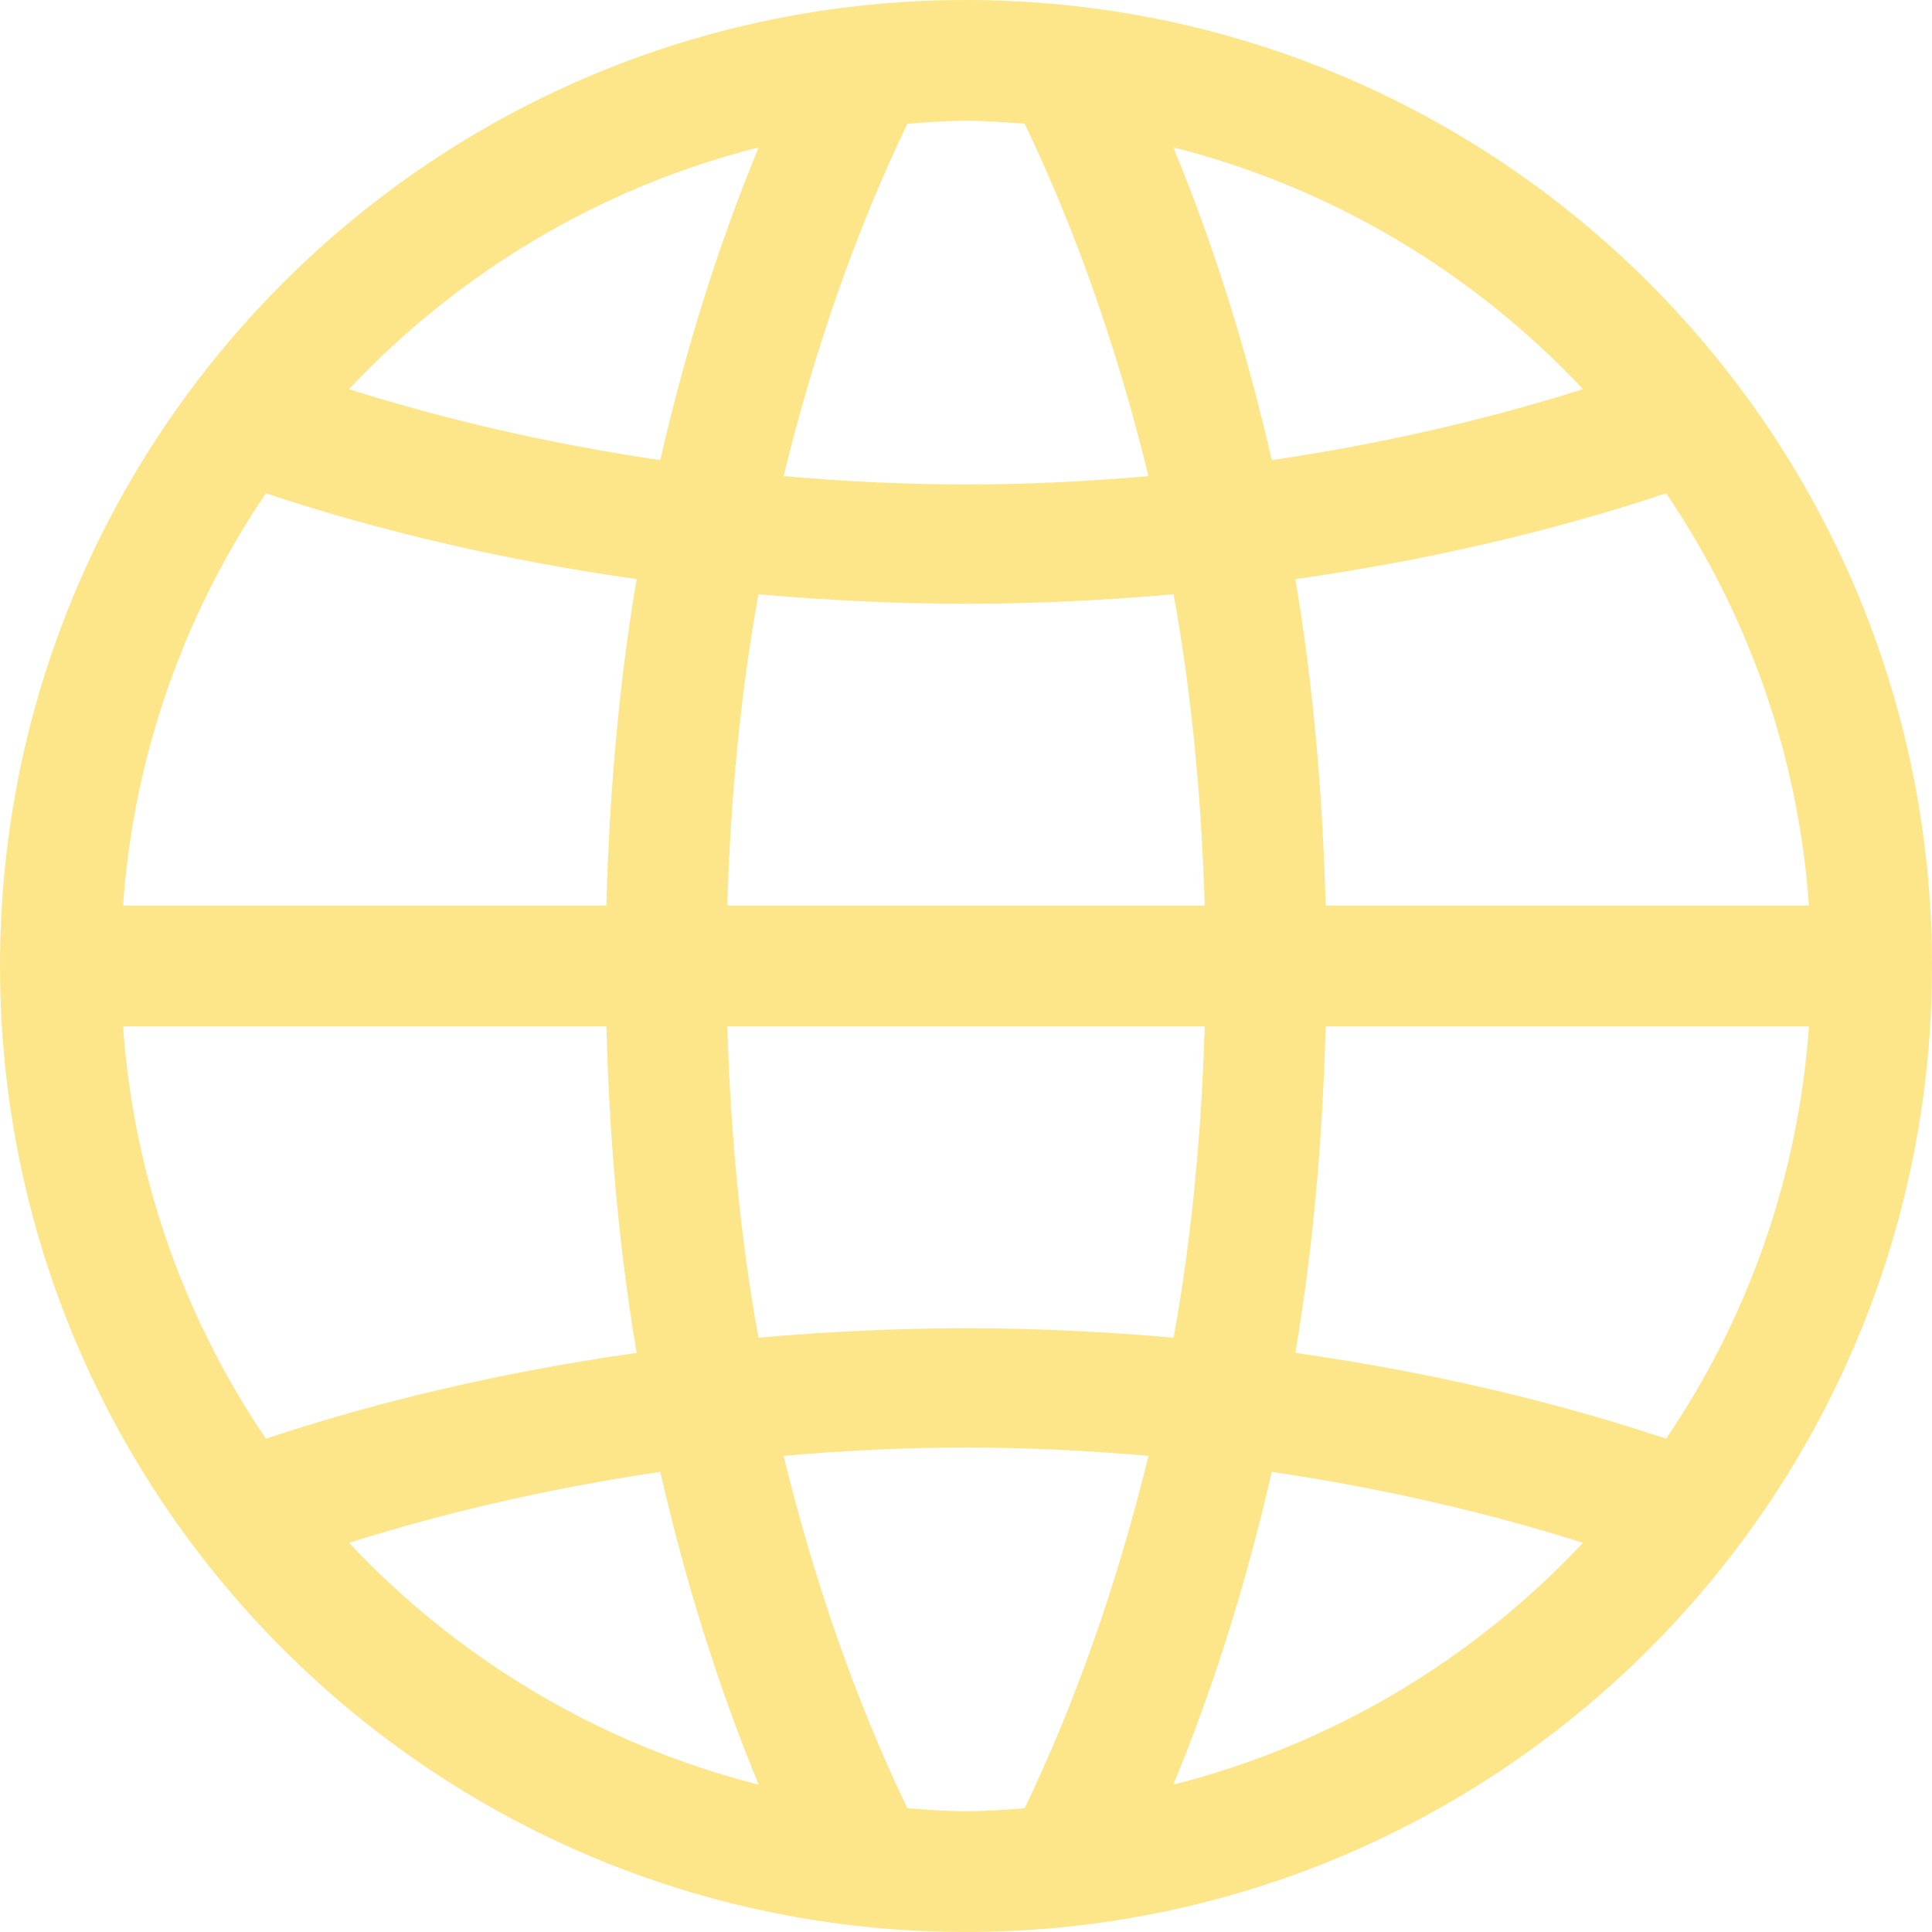
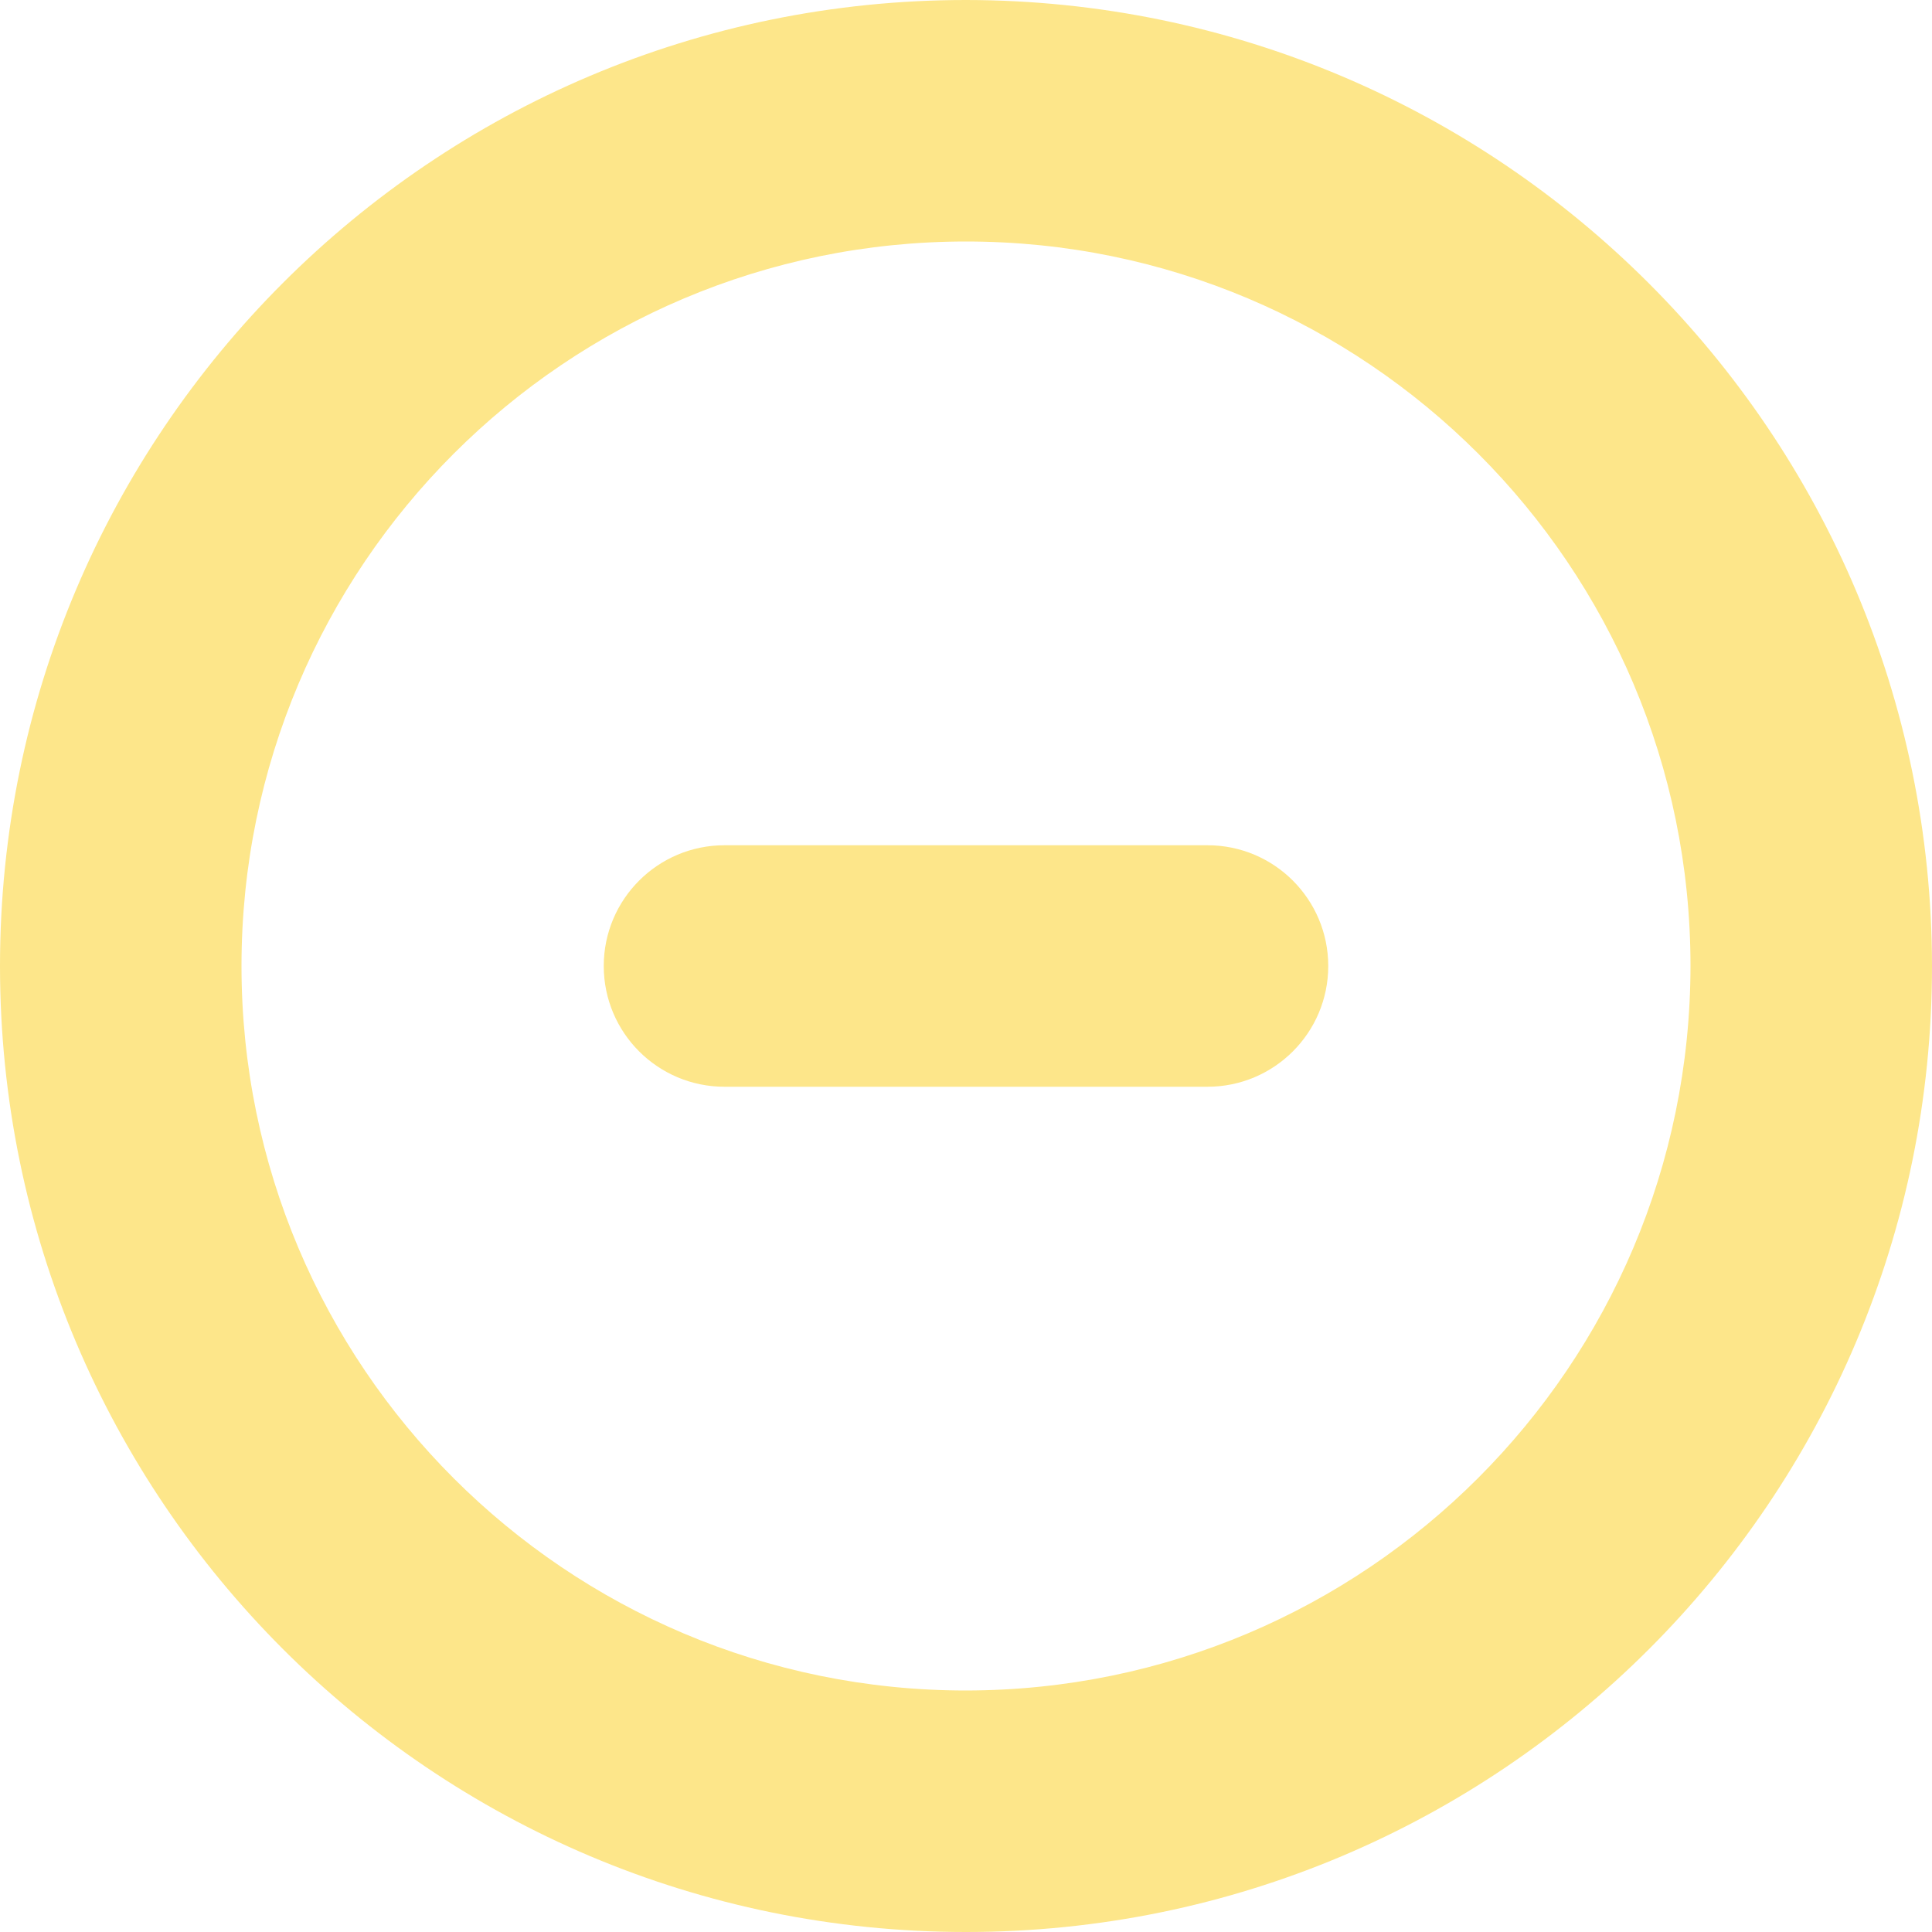
- <svg xmlns="http://www.w3.org/2000/svg" width="800px" height="800px" viewBox="0 0 32 32" version="1.1" fill="#000000">
+ <svg xmlns="http://www.w3.org/2000/svg" fill="#fde68a" width="800px" height="800px" viewBox="0 0 96 96">
  <g id="SVGRepo_bgCarrier" stroke-width="0" />
  <g id="SVGRepo_tracerCarrier" stroke-linecap="round" stroke-linejoin="round" />
  <g id="SVGRepo_iconCarrier">
-     <defs> </defs>
-     <g id="Page-1" stroke="none" stroke-width="1" fill="none" fill-rule="evenodd">
-       <g id="Icon-Set" transform="translate(-204, -671)" fill="#fde68a">
-         <path d="M231.596,694.829 C229.681,694.192 227.622,693.716 225.455,693.408 C225.75,691.675 225.907,689.859 225.957,688 L233.962,688 C233.783,690.521 232.936,692.854 231.596,694.829 L231.596,694.829 Z M223.434,700.559 C224.1,698.95 224.645,697.211 225.064,695.379 C226.862,695.645 228.586,696.038 230.219,696.554 C228.415,698.477 226.073,699.892 223.434,700.559 L223.434,700.559 Z M220.971,700.951 C220.649,700.974 220.328,701 220,701 C219.672,701 219.352,700.974 219.029,700.951 C218.178,699.179 217.489,697.207 216.979,695.114 C217.973,695.027 218.98,694.976 220,694.976 C221.02,694.976 222.027,695.027 223.022,695.114 C222.511,697.207 221.822,699.179 220.971,700.951 L220.971,700.951 Z M209.781,696.554 C211.414,696.038 213.138,695.645 214.936,695.379 C215.355,697.211 215.9,698.95 216.566,700.559 C213.927,699.892 211.586,698.477 209.781,696.554 L209.781,696.554 Z M208.404,694.829 C207.064,692.854 206.217,690.521 206.038,688 L214.043,688 C214.093,689.859 214.25,691.675 214.545,693.408 C212.378,693.716 210.319,694.192 208.404,694.829 L208.404,694.829 Z M208.404,679.171 C210.319,679.808 212.378,680.285 214.545,680.592 C214.25,682.325 214.093,684.141 214.043,686 L206.038,686 C206.217,683.479 207.064,681.146 208.404,679.171 L208.404,679.171 Z M216.566,673.441 C215.9,675.05 215.355,676.789 214.936,678.621 C213.138,678.356 211.414,677.962 209.781,677.446 C211.586,675.523 213.927,674.108 216.566,673.441 L216.566,673.441 Z M219.029,673.049 C219.352,673.027 219.672,673 220,673 C220.328,673 220.649,673.027 220.971,673.049 C221.822,674.821 222.511,676.794 223.022,678.886 C222.027,678.973 221.02,679.024 220,679.024 C218.98,679.024 217.973,678.973 216.979,678.886 C217.489,676.794 218.178,674.821 219.029,673.049 L219.029,673.049 Z M223.954,688 C223.9,689.761 223.74,691.493 223.439,693.156 C222.313,693.058 221.168,693 220,693 C218.832,693 217.687,693.058 216.562,693.156 C216.26,691.493 216.1,689.761 216.047,688 L223.954,688 L223.954,688 Z M216.047,686 C216.1,684.239 216.26,682.507 216.562,680.844 C217.687,680.942 218.832,681 220,681 C221.168,681 222.313,680.942 223.438,680.844 C223.74,682.507 223.9,684.239 223.954,686 L216.047,686 L216.047,686 Z M230.219,677.446 C228.586,677.962 226.862,678.356 225.064,678.621 C224.645,676.789 224.1,675.05 223.434,673.441 C226.073,674.108 228.415,675.523 230.219,677.446 L230.219,677.446 Z M231.596,679.171 C232.936,681.146 233.783,683.479 233.962,686 L225.957,686 C225.907,684.141 225.75,682.325 225.455,680.592 C227.622,680.285 229.681,679.808 231.596,679.171 L231.596,679.171 Z M220,671 C211.164,671 204,678.163 204,687 C204,695.837 211.164,703 220,703 C228.836,703 236,695.837 236,687 C236,678.163 228.836,671 220,671 L220,671 Z" id="globe"> </path>
-       </g>
+     <g>
+       <path d="M48,0A48,48,0,1,0,96,48,48.051,48.051,0,0,0,48,0Zm0,84A36,36,0,1,1,84,48,36.039,36.039,0,0,1,48,84Z" />
+       <path d="M60,42H36a6,6,0,0,0,0,12H60a6,6,0,0,0,0-12Z" />
    </g>
  </g>
</svg>
